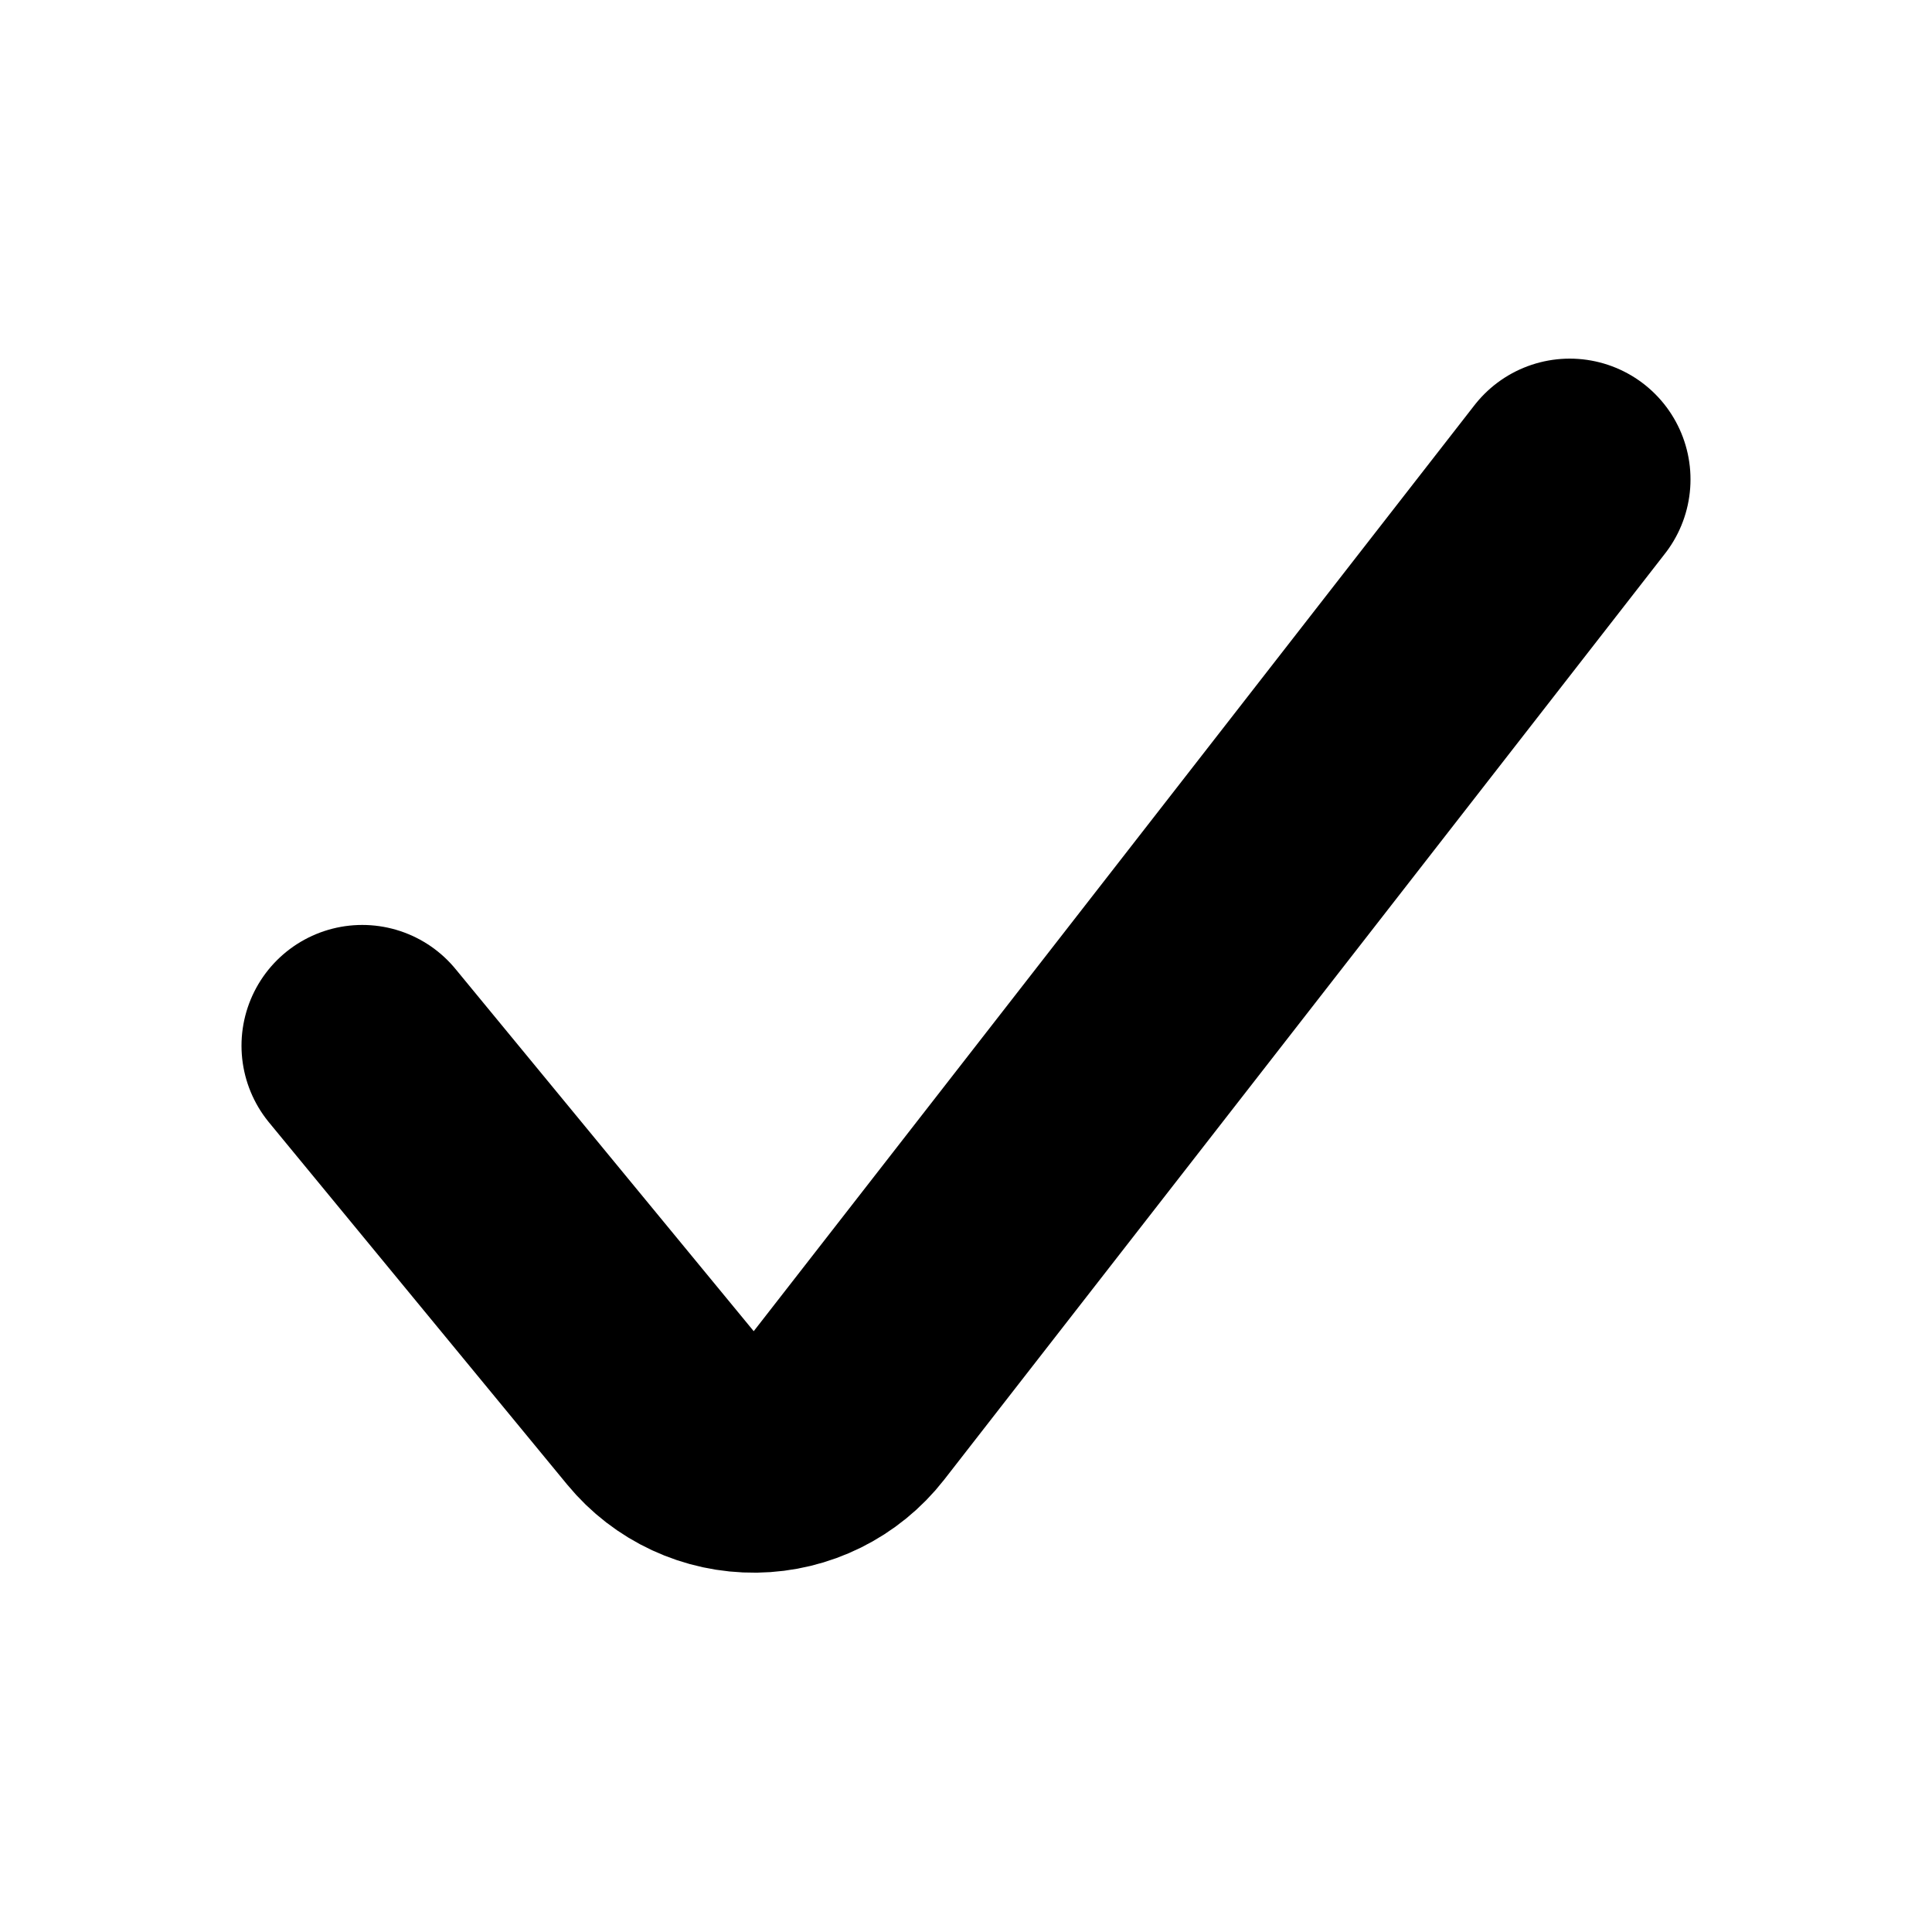
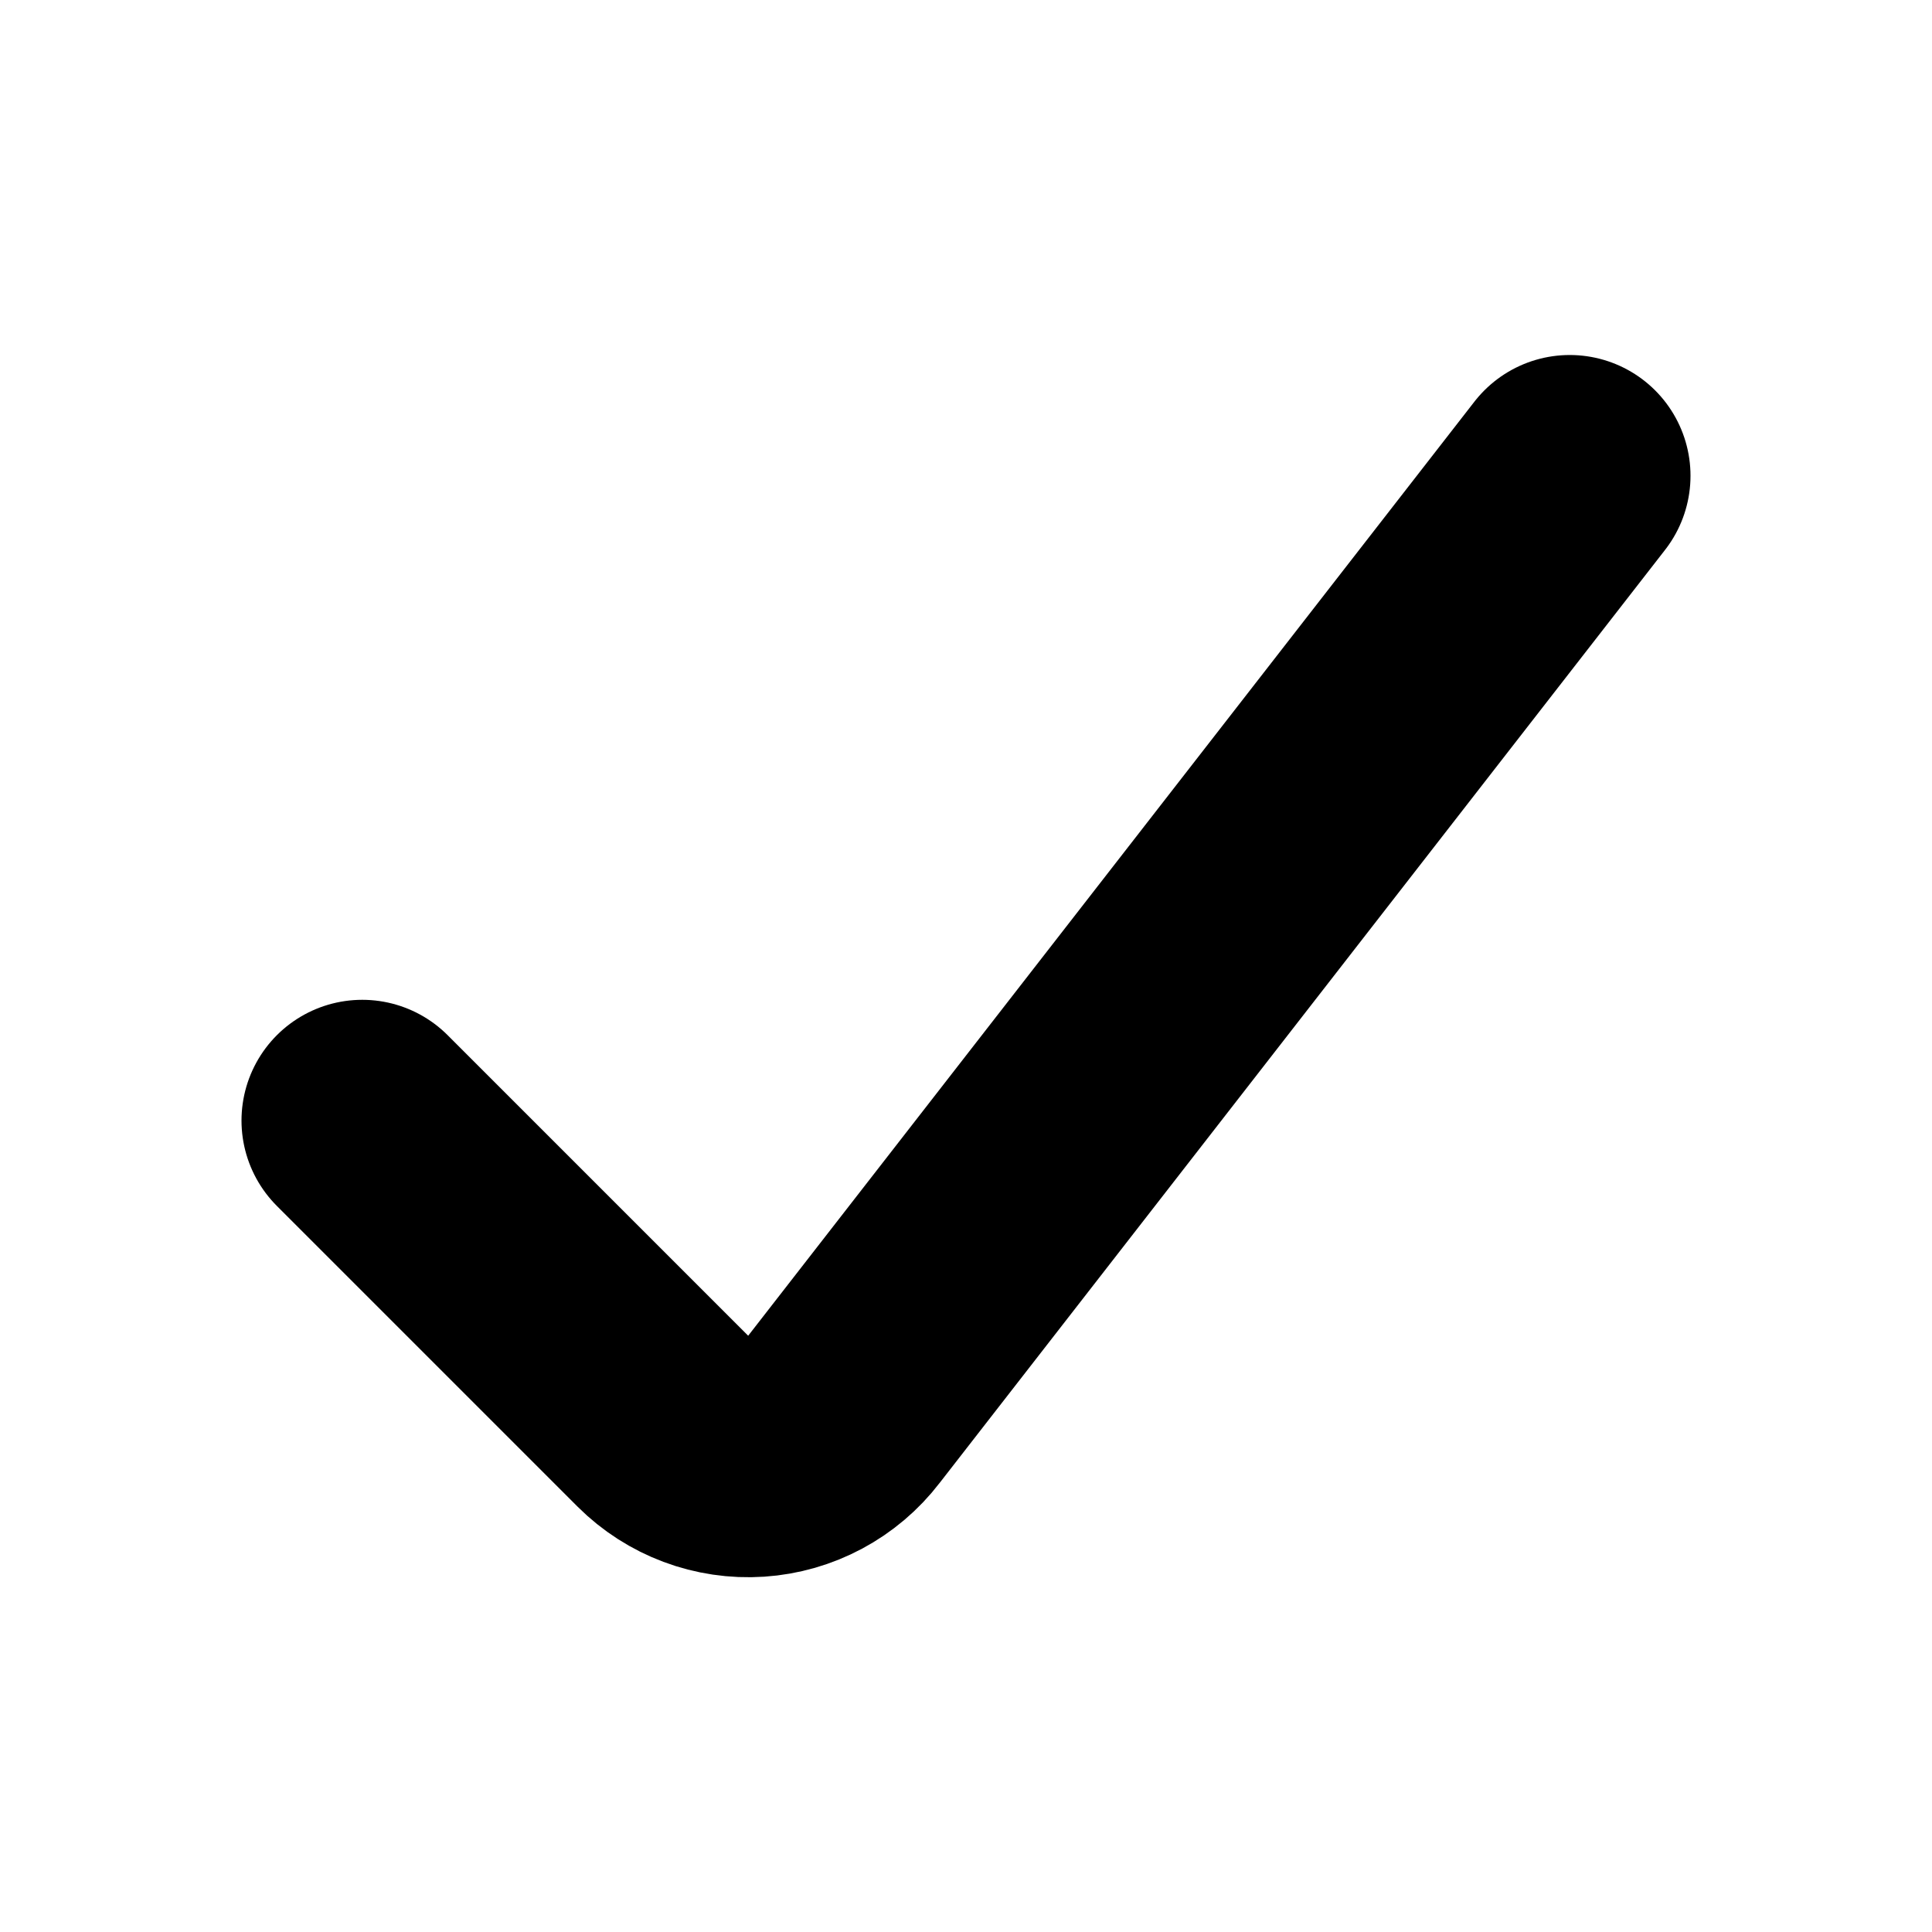
<svg xmlns="http://www.w3.org/2000/svg" viewBox="0 0 16 16" fill="none" stroke="currentColor" stroke-width="2" stroke-linecap="round" stroke-linejoin="round">
-   <path d="M3 8.66L5.47 11.66A1 1 0 0 0 7.03 11.64L13 3.97" />
+   <path d="M3 9.28L5.49 11.77A1 1 0 0 0 6.99 11.67L13 3.94" />
</svg>
